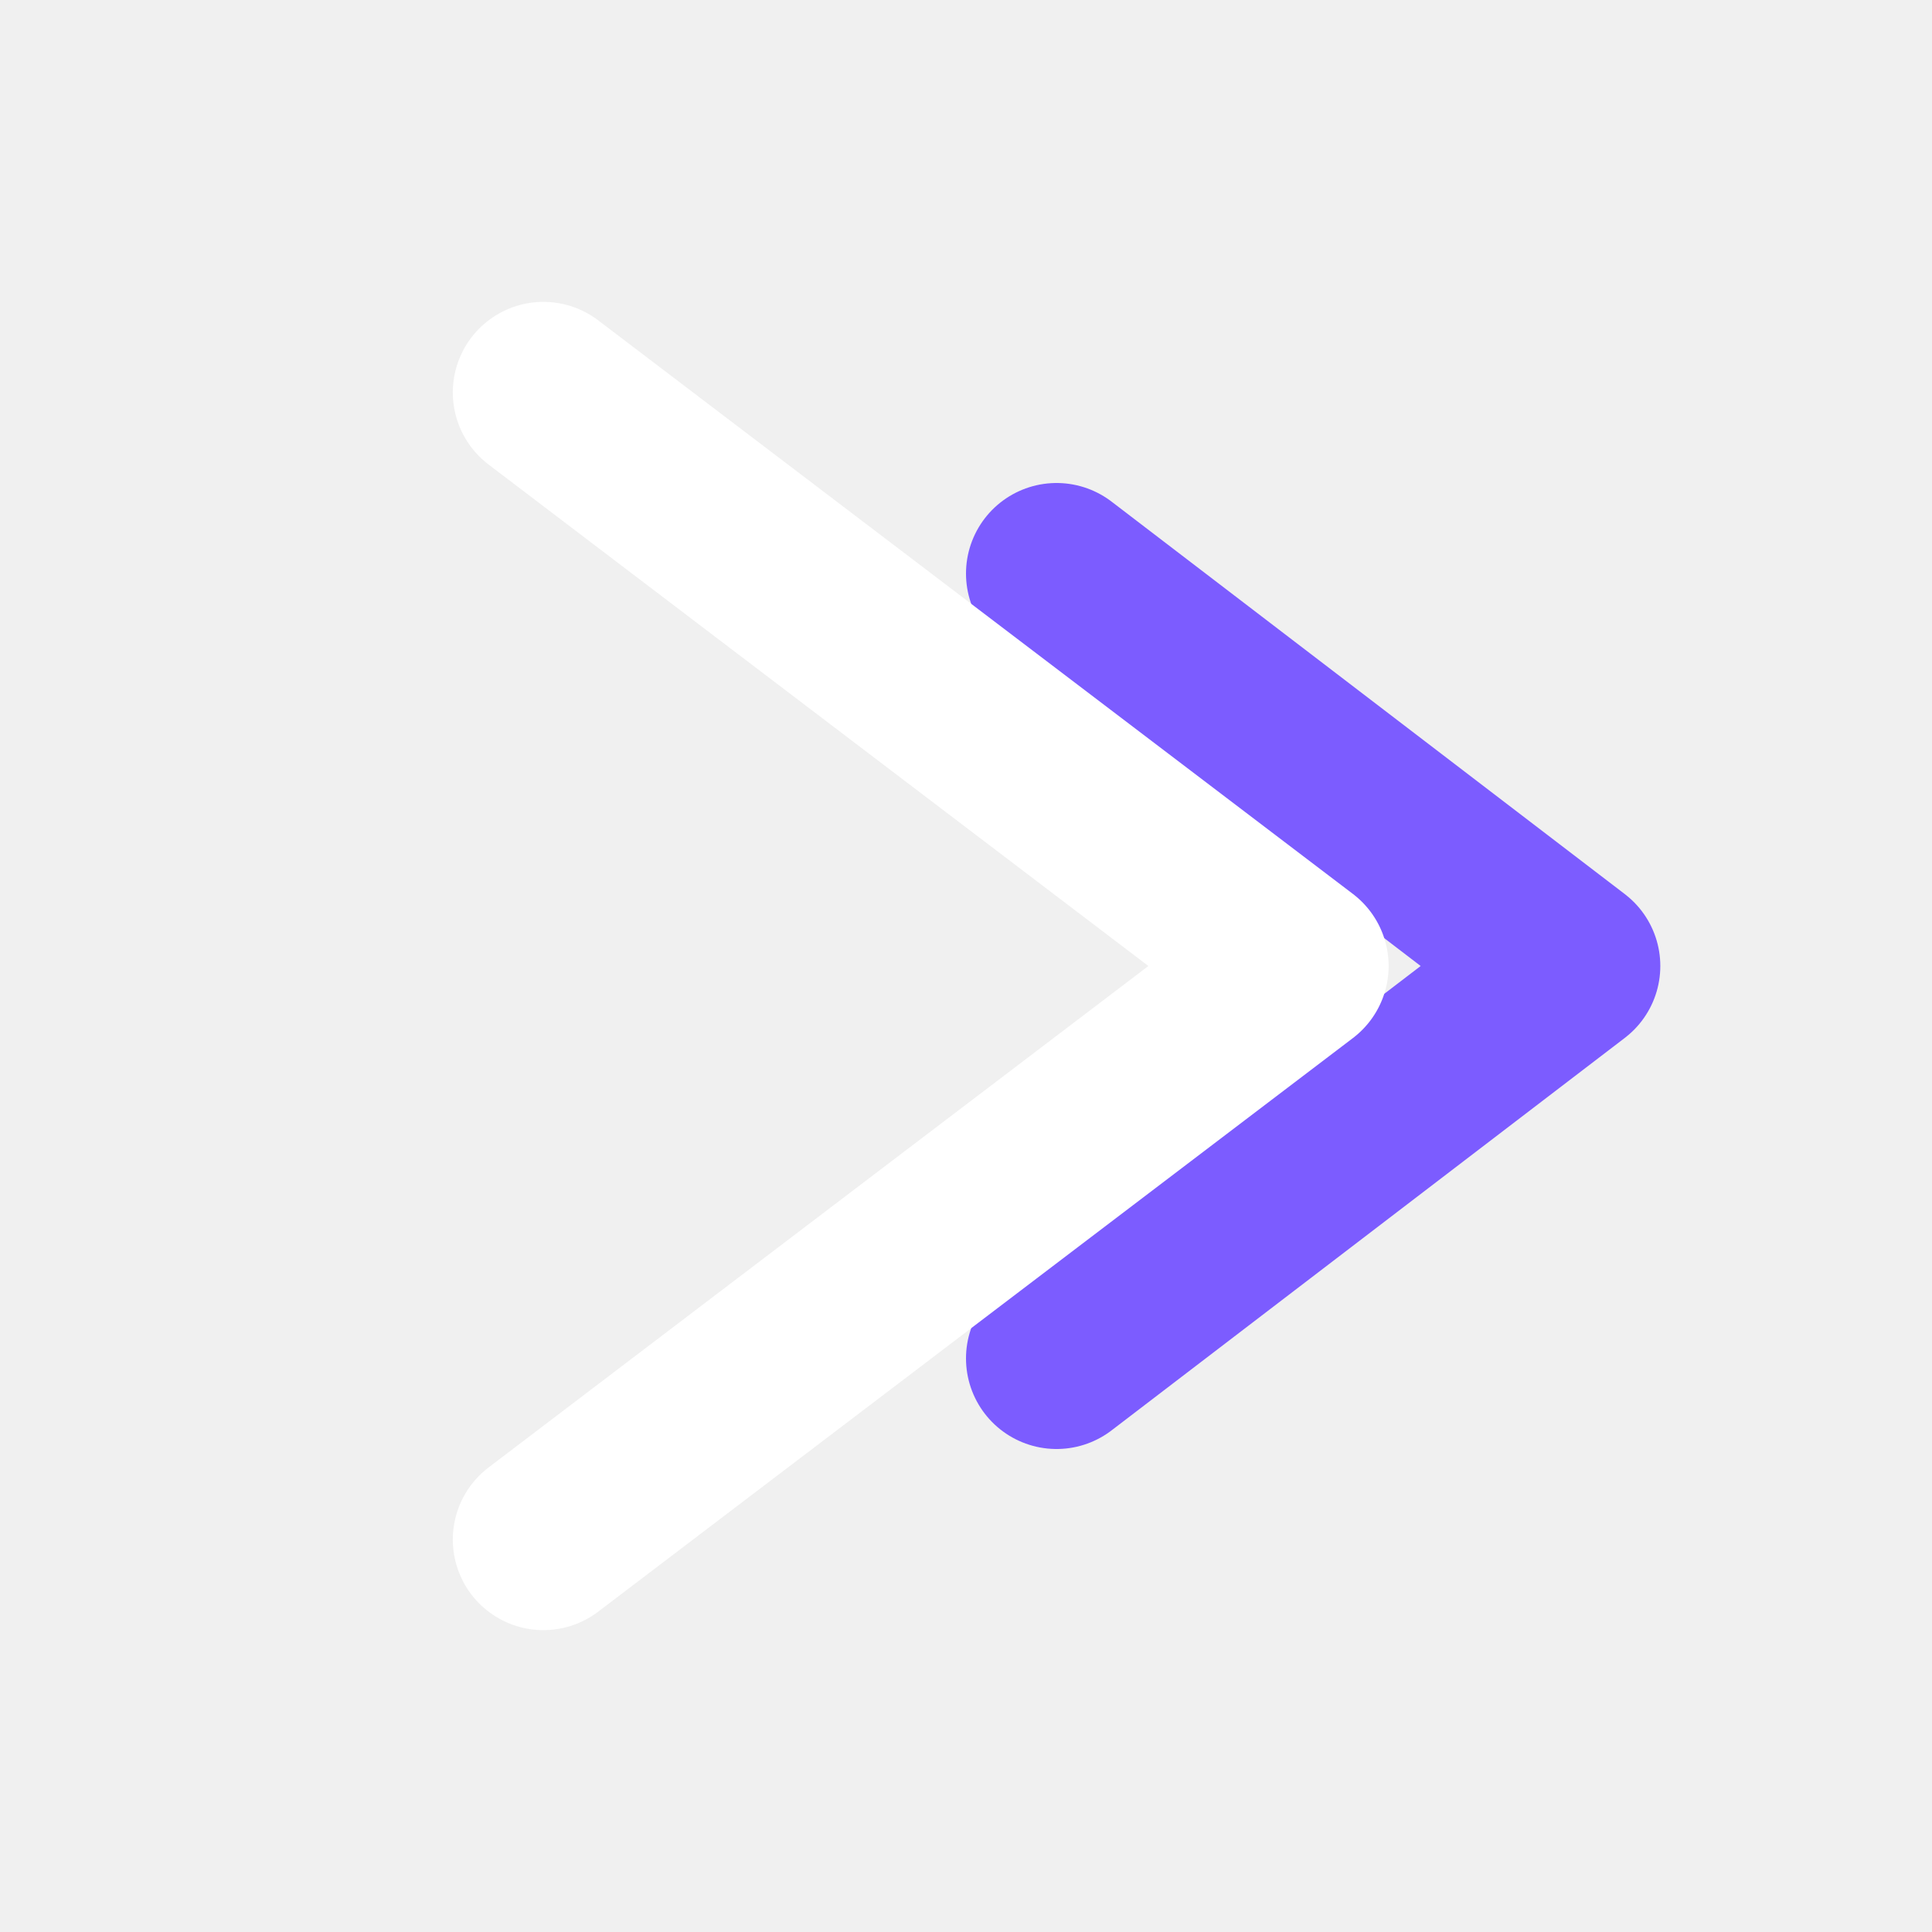
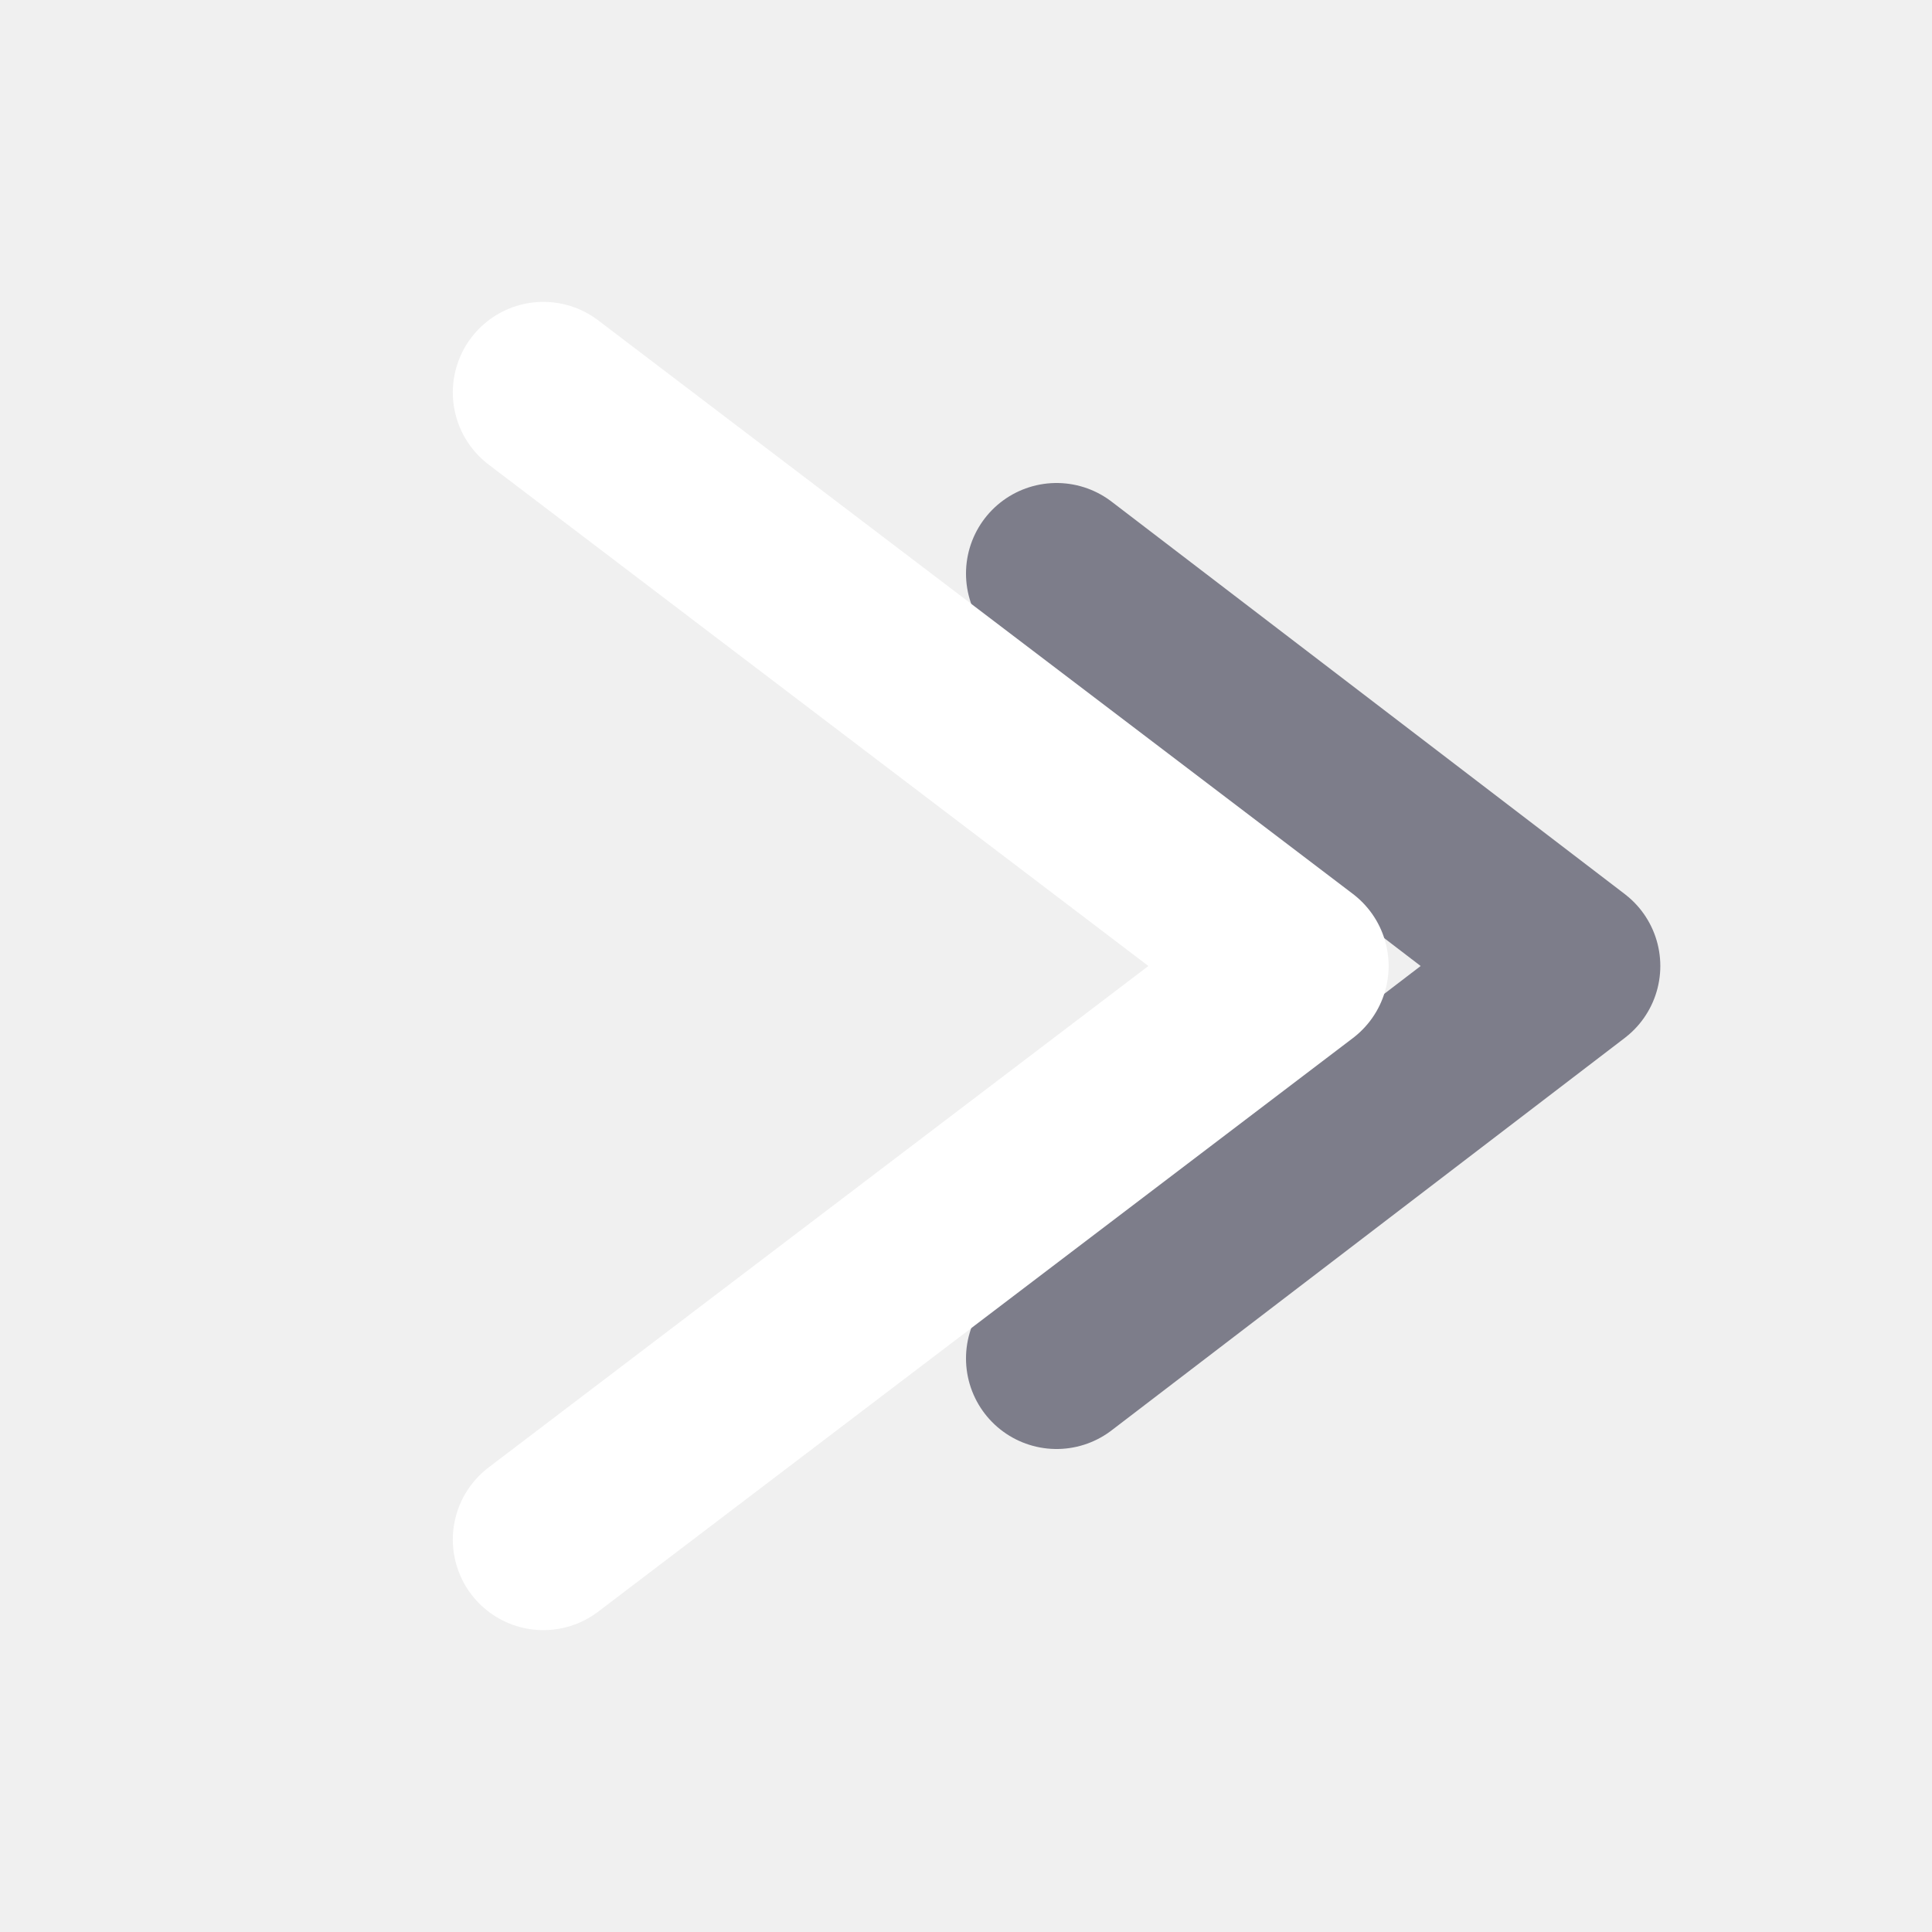
<svg xmlns="http://www.w3.org/2000/svg" viewBox="0 0 64 64" fill="none">
-   <path d="M35 19L52 32 35 45" stroke="#7c5cff" stroke-width="6" stroke-linecap="round" stroke-linejoin="round" />
+   <path d="M35 19L52 32 35 45" stroke="#7d7d8a" stroke-width="6" stroke-linecap="round" stroke-linejoin="round" />
  <path d="M18 13L43 32 18 51" stroke="#ffffff" stroke-width="6" stroke-linecap="round" stroke-linejoin="round" />
</svg>
